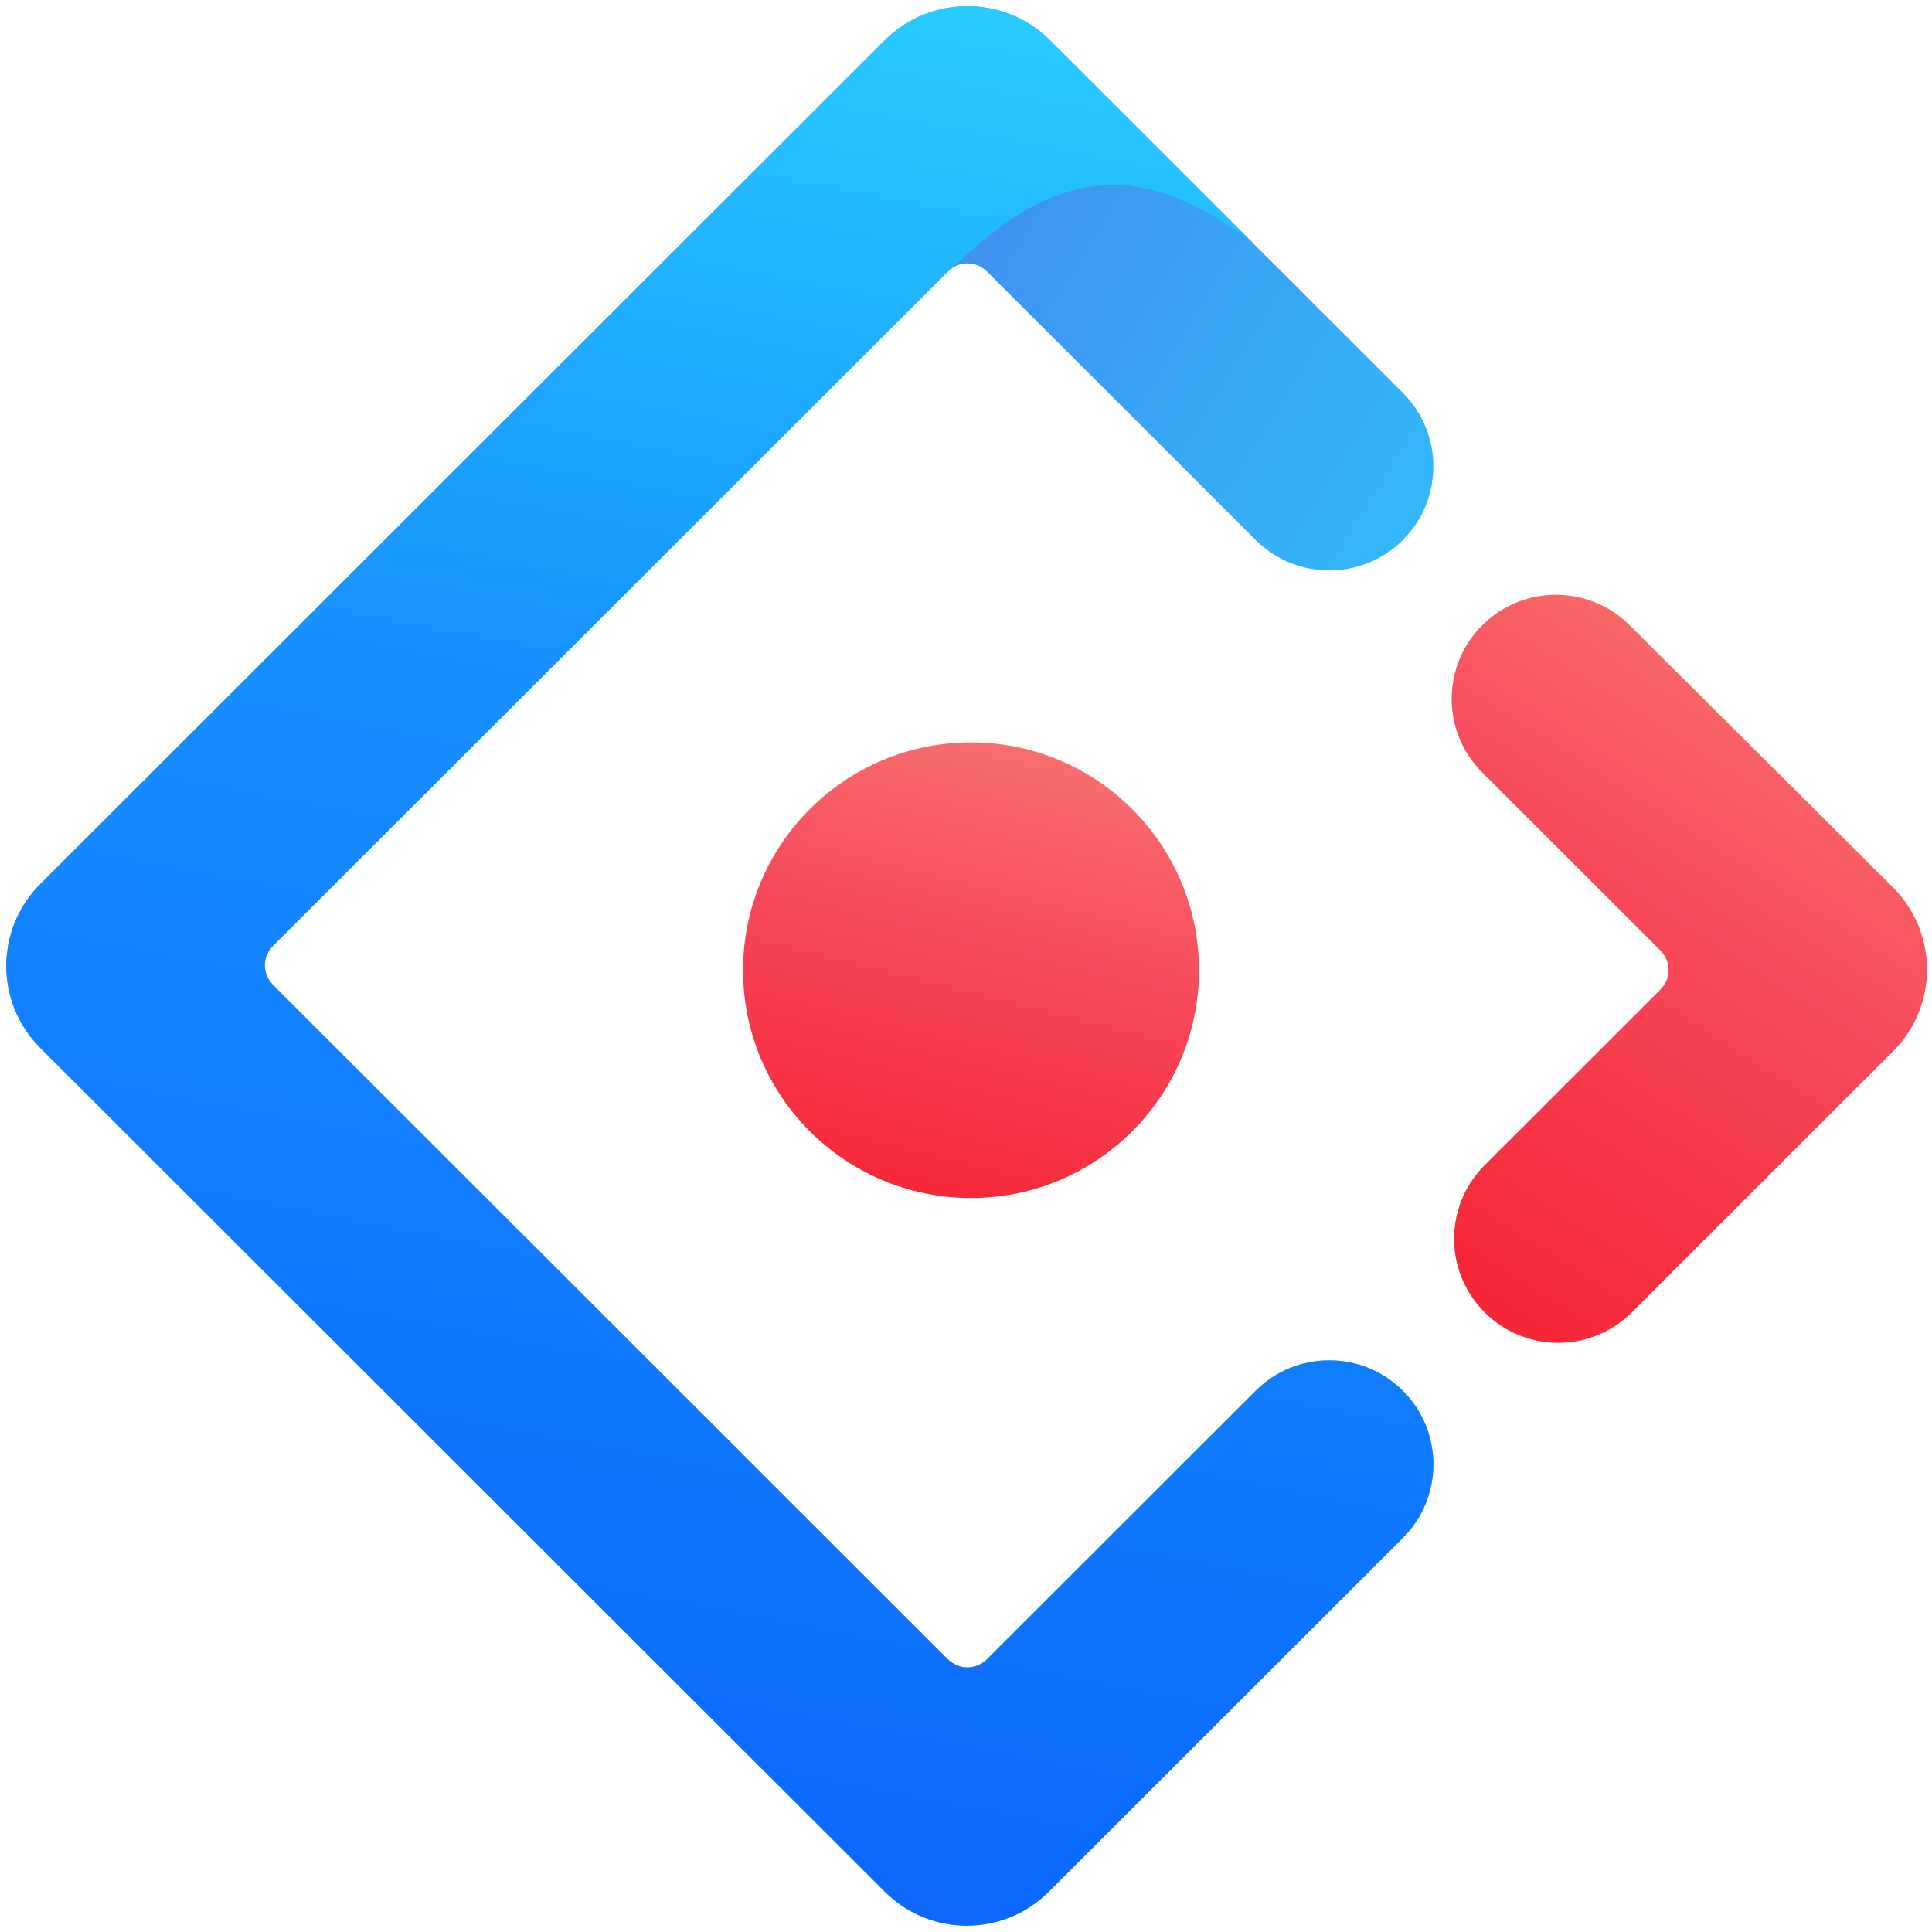
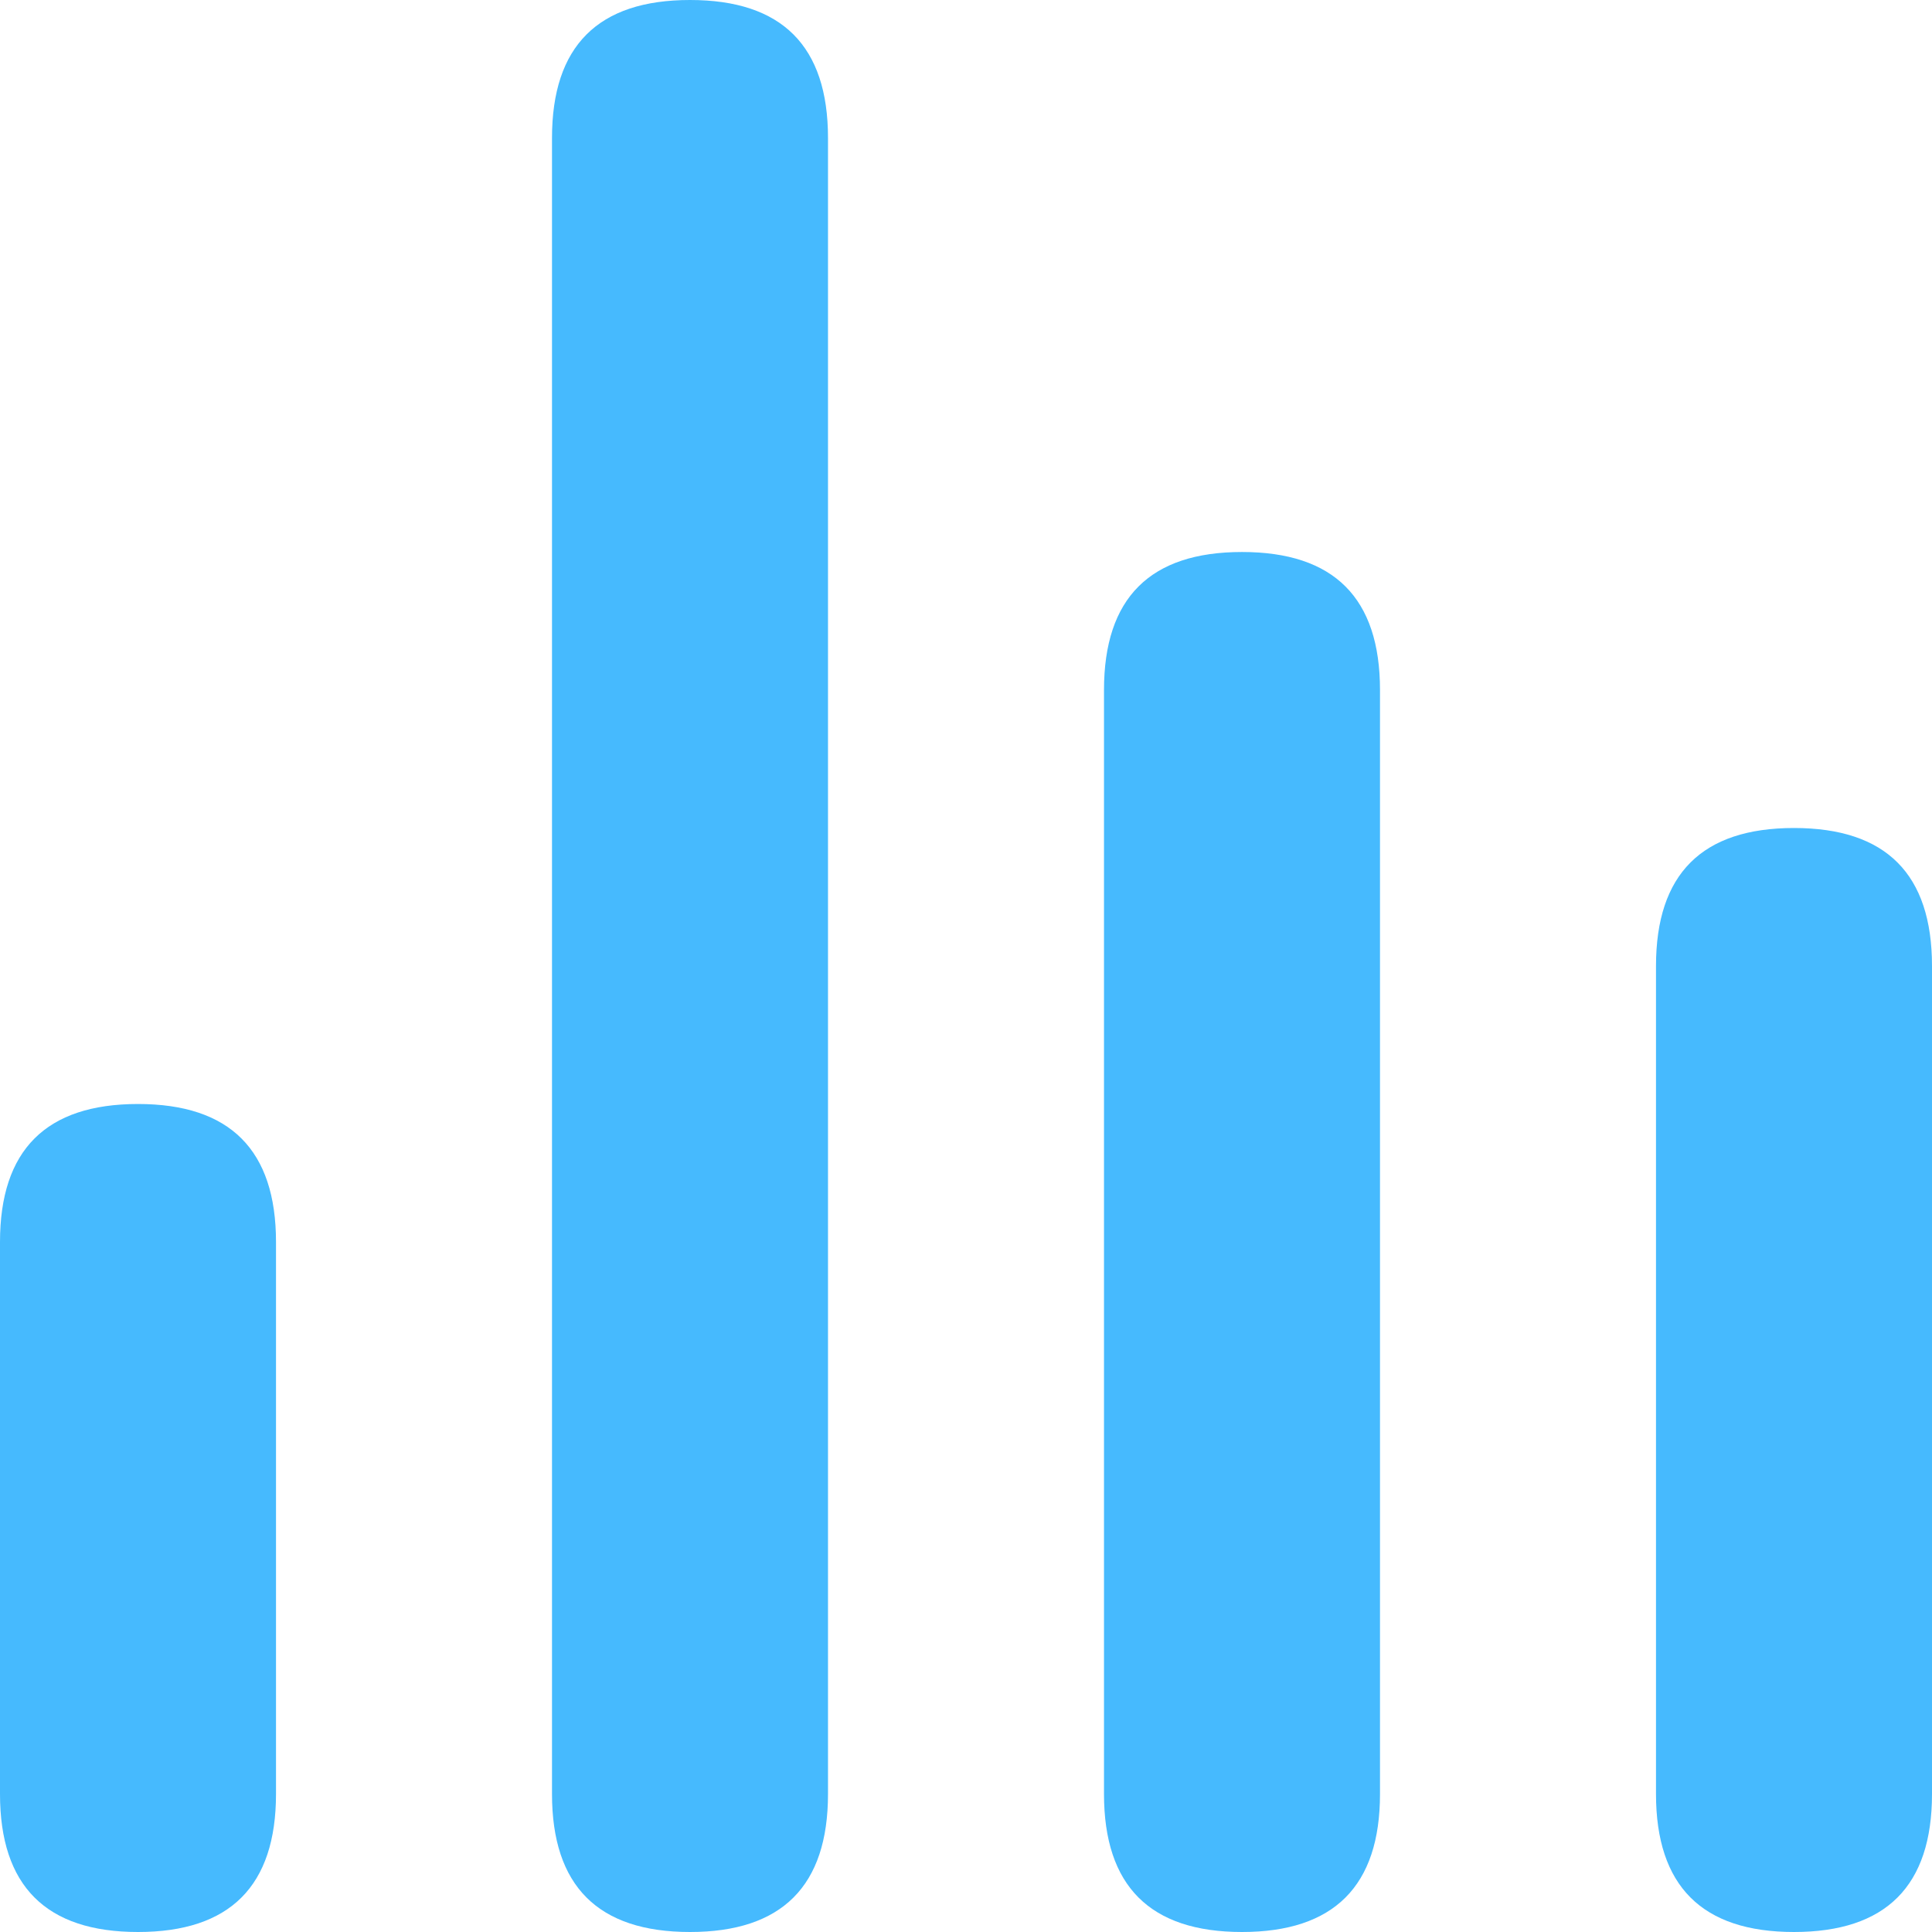
- <svg xmlns="http://www.w3.org/2000/svg" width="200" height="200" version="1.1" viewBox="0 0 200 200">
-   <defs>
-     <linearGradient id="linearGradient-1" x1="62.102%" x2="108.197%" y1="0%" y2="37.864%">
-       <stop offset="0%" stop-color="#4285EB" />
-       <stop offset="100%" stop-color="#2EC7FF" />
-     </linearGradient>
-     <linearGradient id="linearGradient-2" x1="69.644%" x2="54.043%" y1="0%" y2="108.457%">
-       <stop offset="0%" stop-color="#29CDFF" />
-       <stop offset="37.86%" stop-color="#148EFF" />
-       <stop offset="100%" stop-color="#0A60FF" />
-     </linearGradient>
-     <linearGradient id="linearGradient-3" x1="69.691%" x2="16.723%" y1="-12.974%" y2="117.391%">
-       <stop offset="0%" stop-color="#FA816E" />
-       <stop offset="41.473%" stop-color="#F74A5C" />
-       <stop offset="100%" stop-color="#F51D2C" />
-     </linearGradient>
-     <linearGradient id="linearGradient-4" x1="68.128%" x2="30.44%" y1="-35.691%" y2="114.943%">
-       <stop offset="0%" stop-color="#FA8E7D" />
-       <stop offset="51.264%" stop-color="#F74A5C" />
-       <stop offset="100%" stop-color="#F51D2C" />
-     </linearGradient>
-   </defs>
-   <g id="Page-1" fill="none" fill-rule="evenodd" stroke="none" stroke-width="1">
-     <g id="logo" transform="translate(-20, -20)">
-       <g id="Group-28-Copy-5" transform="translate(20, 20)">
-         <g id="Group-27-Copy-3">
-           <g id="Group-25" fill-rule="nonzero">
-             <g id="2">
-               <path id="Shape" fill="url(#linearGradient-1)" d="M91.588,4.177 L4.18,91.513 C-0.519,96.208 -0.519,103.792 4.18,108.487 L91.588,195.823 C96.287,200.519 103.877,200.519 108.577,195.823 L145.225,159.205 C149.434,155 149.434,148.182 145.225,143.977 C141.017,139.772 134.194,139.772 129.985,143.977 L102.202,171.737 C101.032,172.906 99.257,172.906 98.088,171.737 L28.286,101.993 C27.116,100.824 27.116,99.051 28.286,97.882 L98.088,28.138 C99.257,26.969 101.032,26.969 102.202,28.138 L129.985,55.898 C134.194,60.103 141.017,60.103 145.225,55.898 C149.434,51.693 149.434,44.876 145.225,40.671 L108.581,4.056 C103.862,-0.538 96.269,-0.501 91.588,4.177 Z" />
-               <path id="Shape" fill="url(#linearGradient-2)" d="M91.588,4.177 L4.18,91.513 C-0.519,96.208 -0.519,103.792 4.18,108.487 L91.588,195.823 C96.287,200.519 103.877,200.519 108.577,195.823 L145.225,159.205 C149.434,155 149.434,148.182 145.225,143.977 C141.017,139.772 134.194,139.772 129.985,143.977 L102.202,171.737 C101.032,172.906 99.257,172.906 98.088,171.737 L28.286,101.993 C27.116,100.824 27.116,99.051 28.286,97.882 L98.088,28.138 C101,25.627 105.752,20.542 112.73,19.352 C117.916,18.469 123.585,20.414 129.739,25.189 C125.625,21.078 118.572,14.034 108.581,4.056 C103.862,-0.538 96.269,-0.501 91.588,4.177 Z" />
-             </g>
-             <path id="Shape" fill="url(#linearGradient-3)" d="M153.686,135.855 C157.894,140.06 164.717,140.06 168.926,135.855 L195.96,108.843 C200.659,104.147 200.659,96.564 195.961,91.869 L168.691,64.718 C164.472,60.518 157.647,60.524 153.436,64.732 C149.227,68.937 149.227,75.754 153.436,79.959 L171.854,98.362 C173.024,99.531 173.024,101.305 171.854,102.473 L153.686,120.627 C149.477,124.832 149.477,131.65 153.686,135.855 Z" />
-           </g>
-           <ellipse id="Combined-Shape" cx="100.519" cy="100.437" fill="url(#linearGradient-4)" rx="23.6" ry="23.581" />
-         </g>
-       </g>
-     </g>
-   </g>
+ <svg xmlns="http://www.w3.org/2000/svg" t="1685772497348" class="icon" viewBox="0 0 1024 1024" version="1.1" p-id="11862" width="200" height="200">
+   <path d="M0 585.143m73.143 0l0 0q73.143 0 73.143 73.143l0 292.571q0 73.143-73.143 73.143l0 0q-73.143 0-73.143-73.143l0-292.571q0-73.143 73.143-73.143Z" fill="#46BAFE" p-id="11863" />
+   <path d="M292.571 0m73.143 0l0 0q73.143 0 73.143 73.143l0 877.714q0 73.143-73.143 73.143l0 0q-73.143 0-73.143-73.143l0-877.714q0-73.143 73.143-73.143Z" fill="#46BAFE" p-id="11864" />
+   <path d="M877.714 438.857m73.143 0l0 0q73.143 0 73.143 73.143l0 438.857q0 73.143-73.143 73.143l0 0q-73.143 0-73.143-73.143l0-438.857q0-73.143 73.143-73.143Z" fill="#46BAFE" p-id="11865" />
+   <path d="M585.143 292.571m73.143 0l0 0q73.143 0 73.143 73.143l0 585.143q0 73.143-73.143 73.143l0 0q-73.143 0-73.143-73.143l0-585.143q0-73.143 73.143-73.143Z" fill="#46BAFE" p-id="11866" />
</svg>
